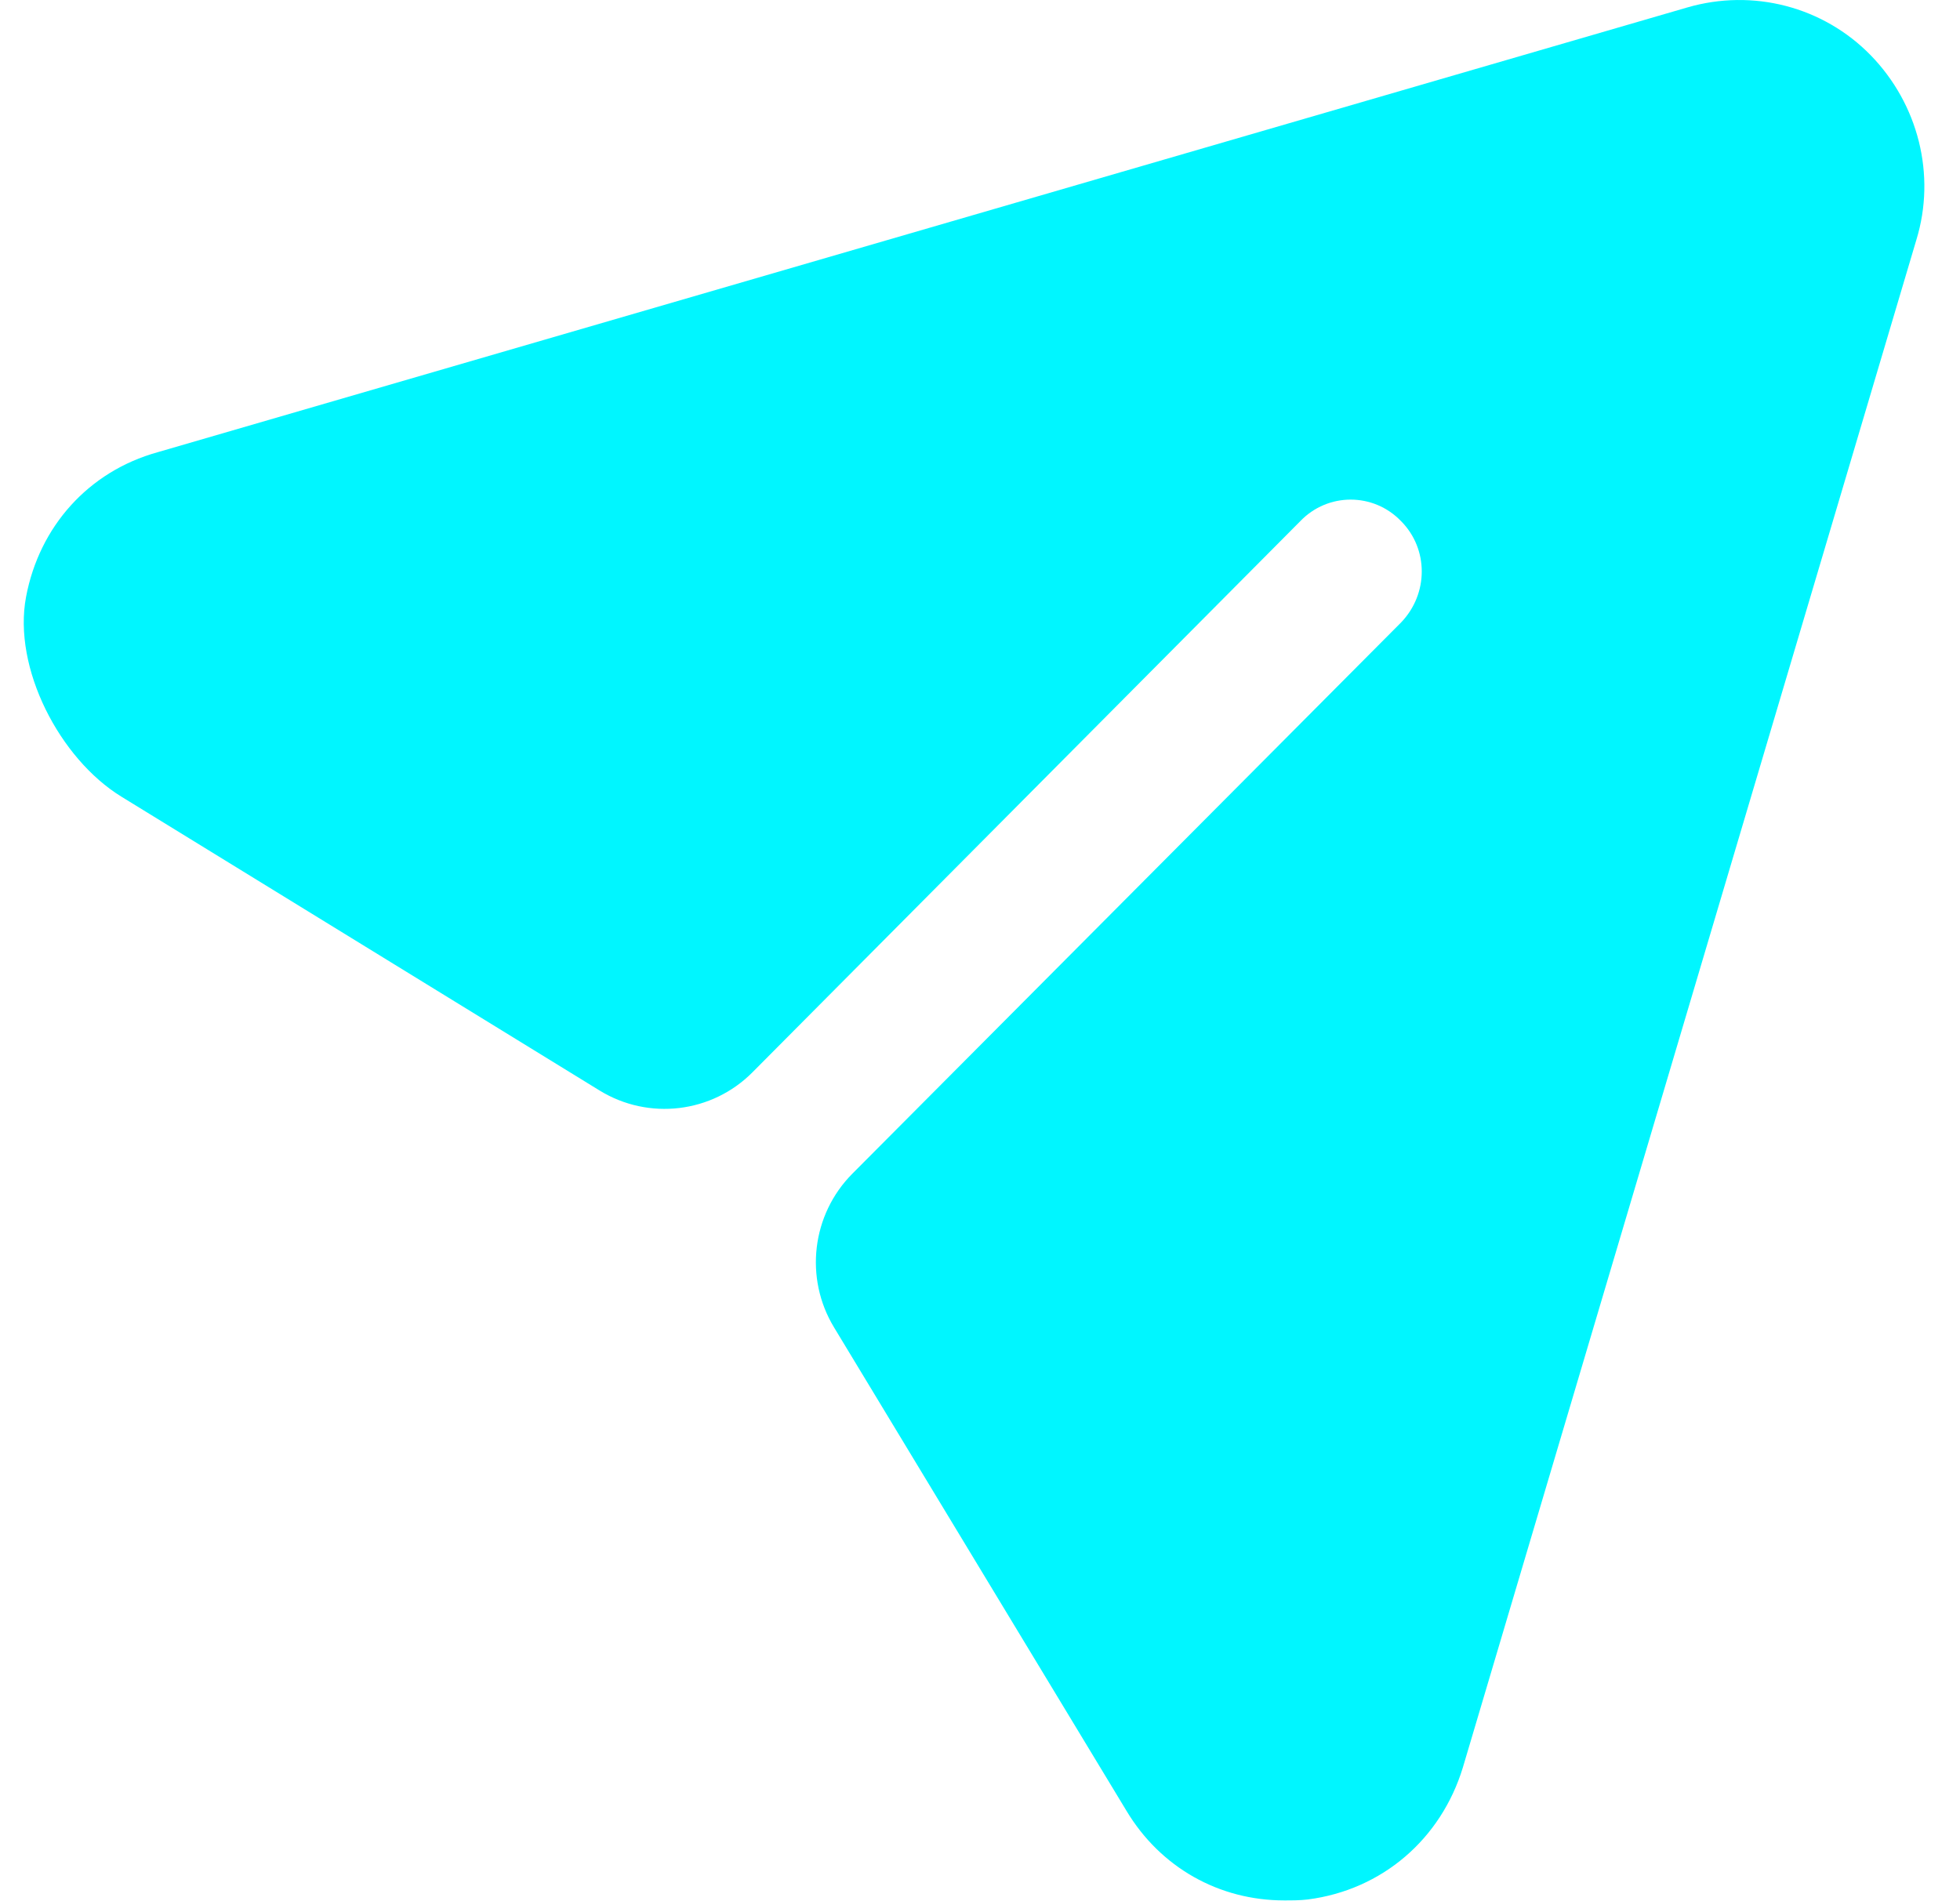
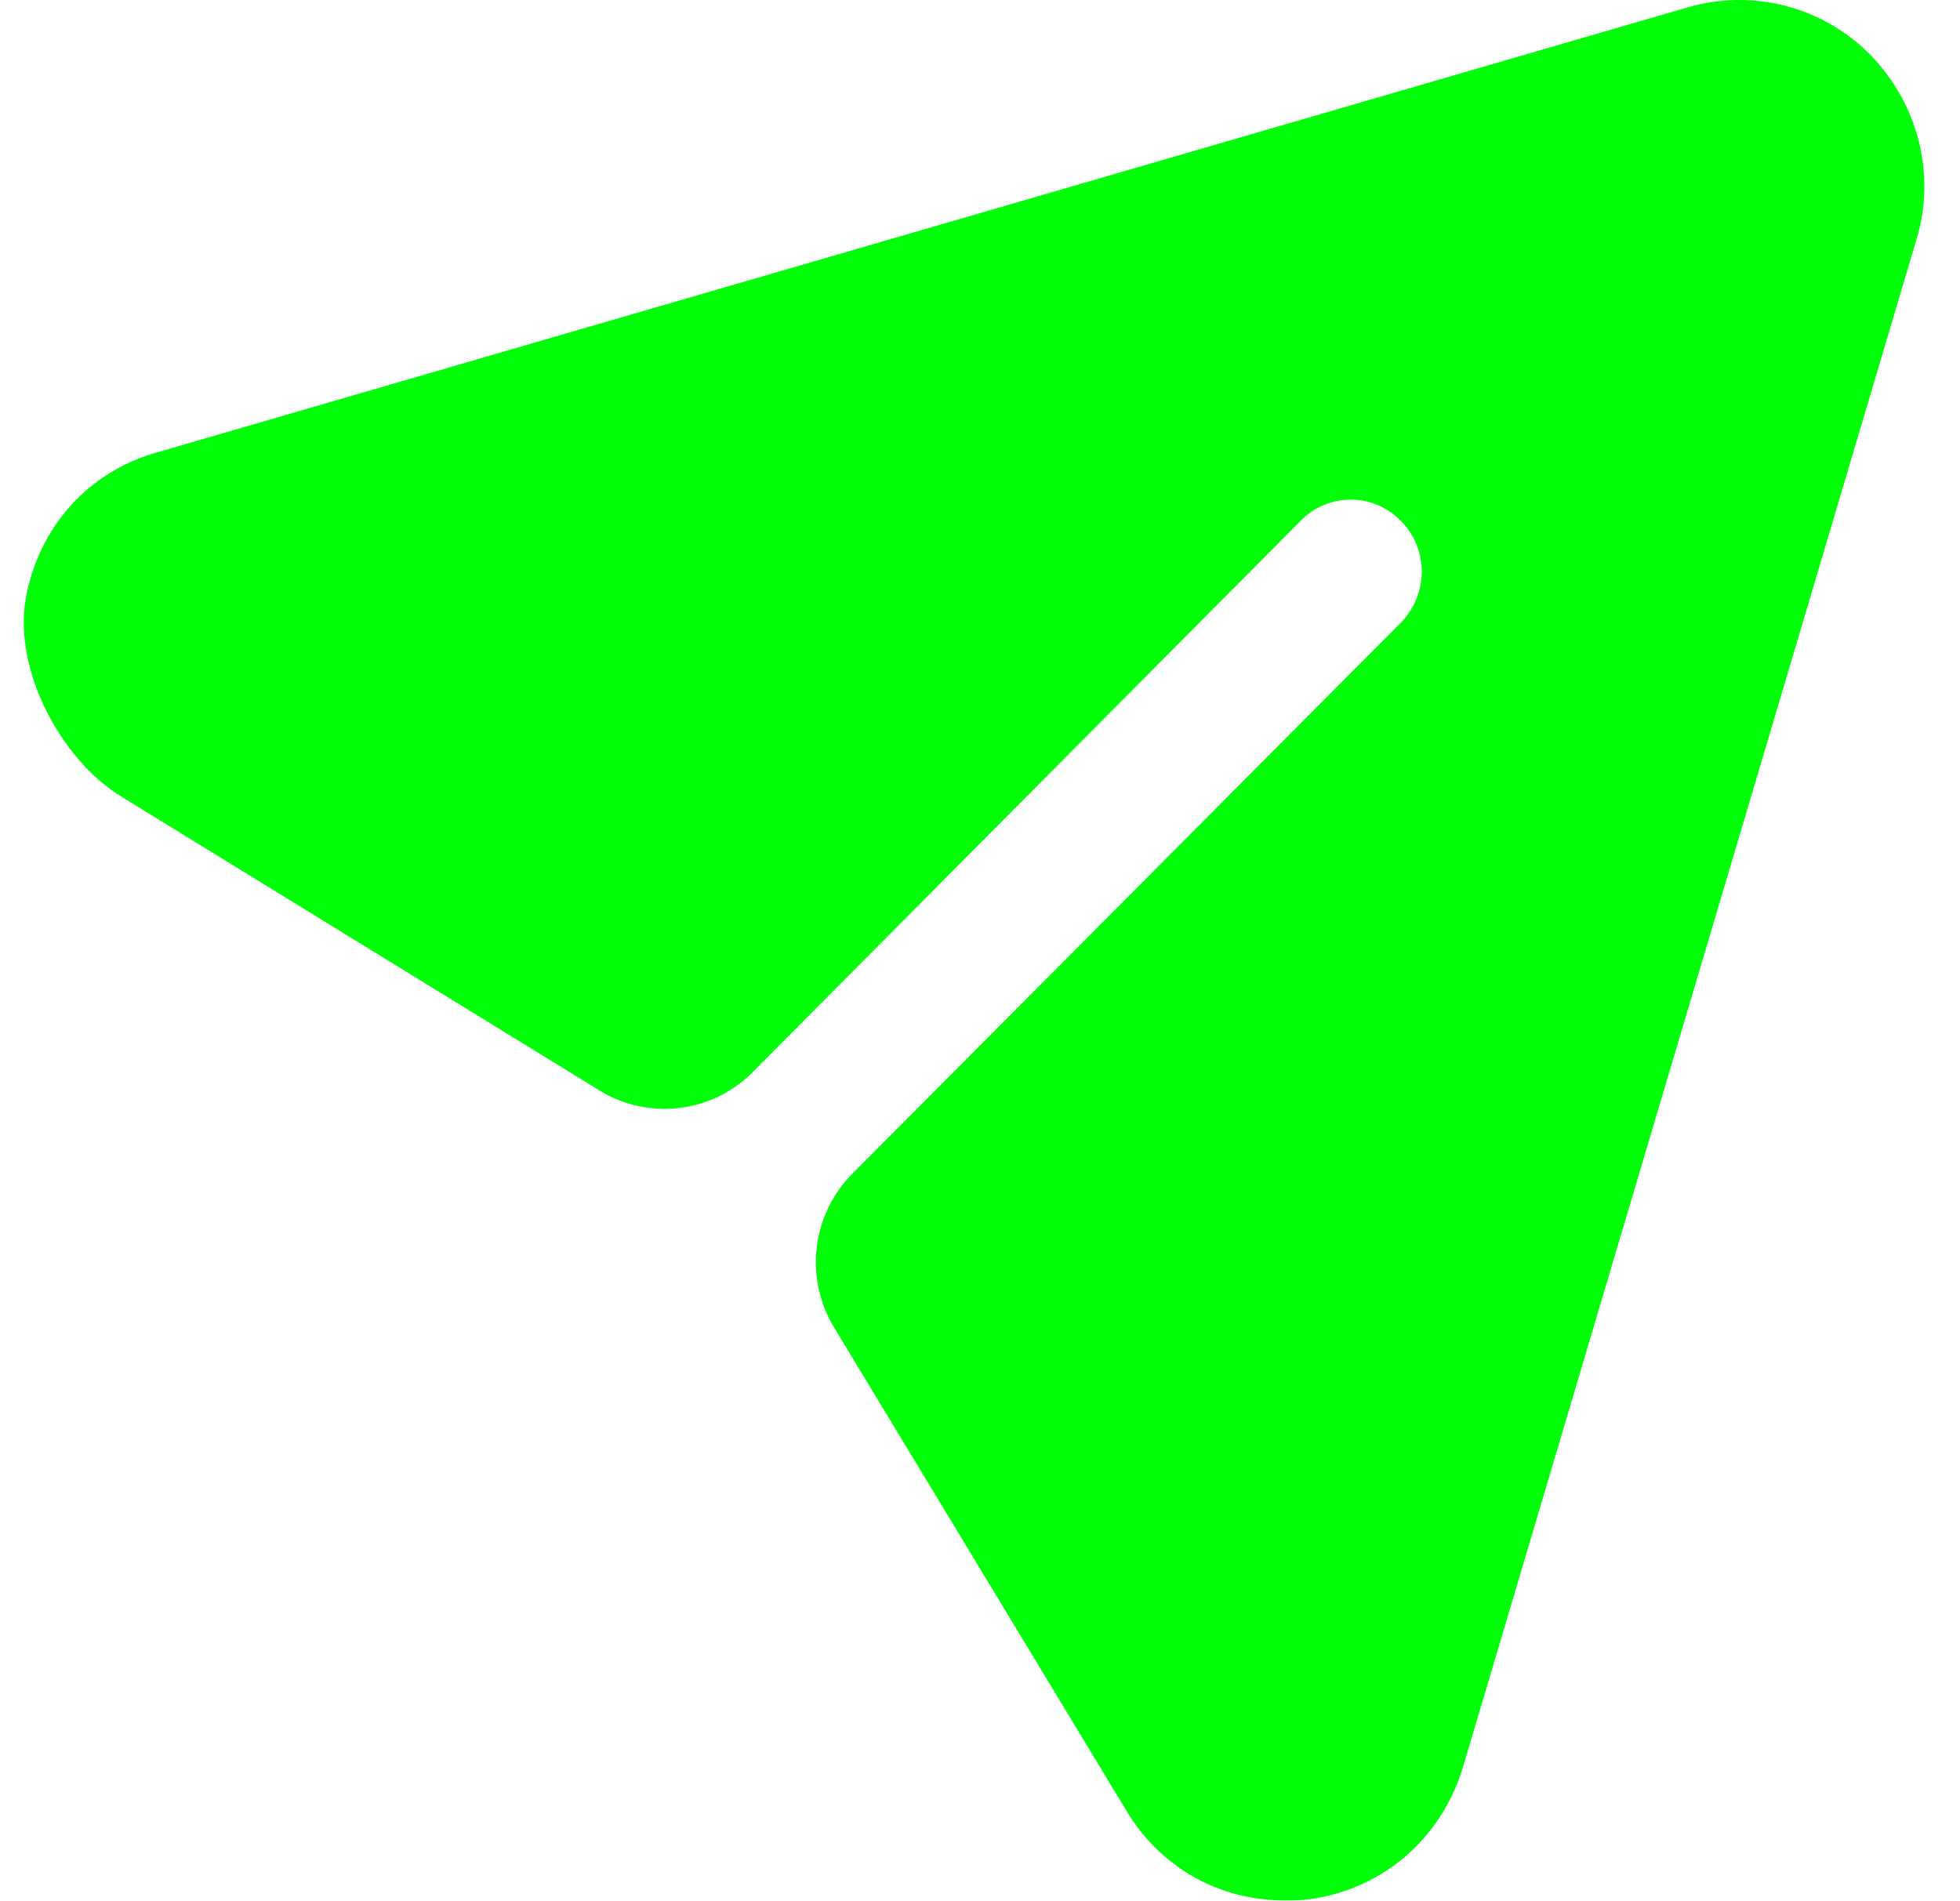
<svg xmlns="http://www.w3.org/2000/svg" width="33" height="32" viewBox="0 0 33 32" fill="none">
-   <path d="M31.497 0.931C30.696 0.11 29.512 -0.196 28.407 0.126L2.653 7.615C1.488 7.939 0.662 8.868 0.439 10.049C0.212 11.25 1.006 12.776 2.043 13.414L10.096 18.363C10.922 18.87 11.988 18.743 12.671 18.054L21.893 8.775C22.357 8.292 23.125 8.292 23.589 8.775C24.054 9.242 24.054 9.999 23.589 10.482L14.352 19.762C13.667 20.45 13.539 21.521 14.043 22.352L18.963 30.486C19.54 31.452 20.532 32 21.621 32C21.749 32 21.893 32 22.021 31.984C23.269 31.823 24.262 30.969 24.63 29.761L32.265 4.04C32.601 2.944 32.297 1.753 31.497 0.931" fill="#00F6FF" />
+   <path d="M31.497 0.931C30.696 0.11 29.512 -0.196 28.407 0.126L2.653 7.615C1.488 7.939 0.662 8.868 0.439 10.049C0.212 11.25 1.006 12.776 2.043 13.414L10.096 18.363C10.922 18.87 11.988 18.743 12.671 18.054L21.893 8.775C22.357 8.292 23.125 8.292 23.589 8.775C24.054 9.242 24.054 9.999 23.589 10.482L14.352 19.762C13.667 20.45 13.539 21.521 14.043 22.352L18.963 30.486C19.54 31.452 20.532 32 21.621 32C21.749 32 21.893 32 22.021 31.984C23.269 31.823 24.262 30.969 24.63 29.761L32.265 4.04C32.601 2.944 32.297 1.753 31.497 0.931" fill="#00ff08" />
</svg>
